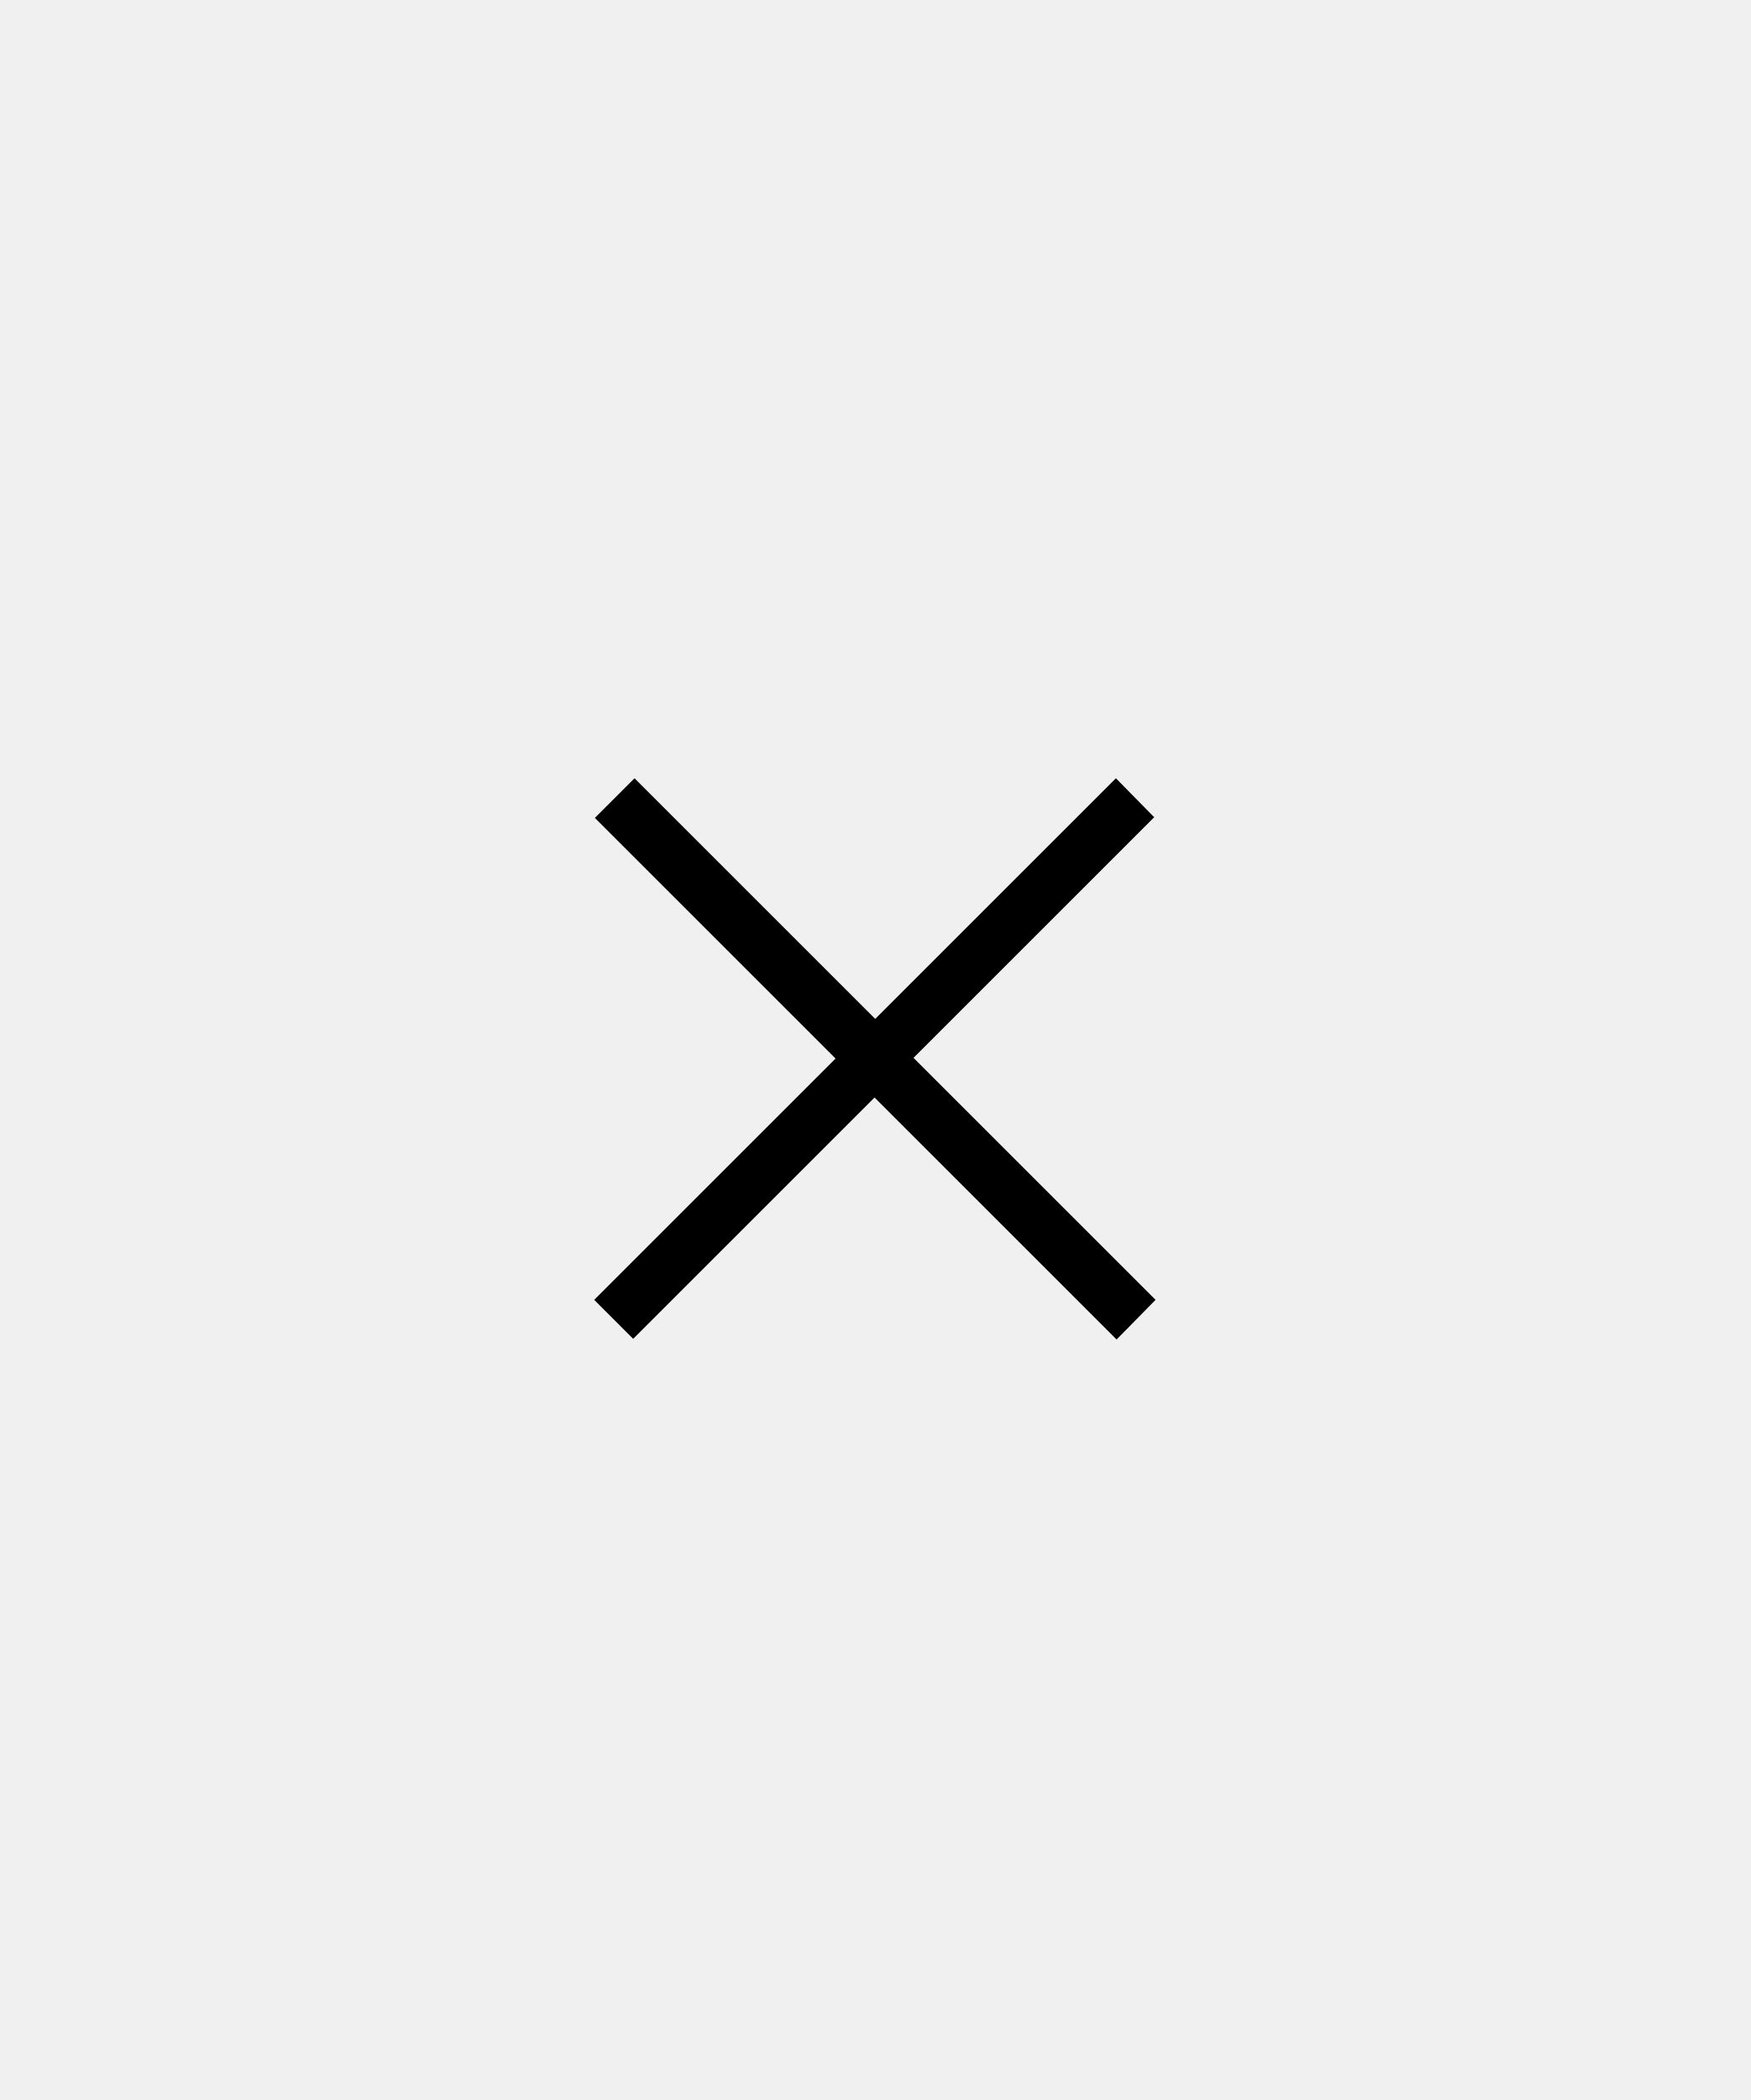
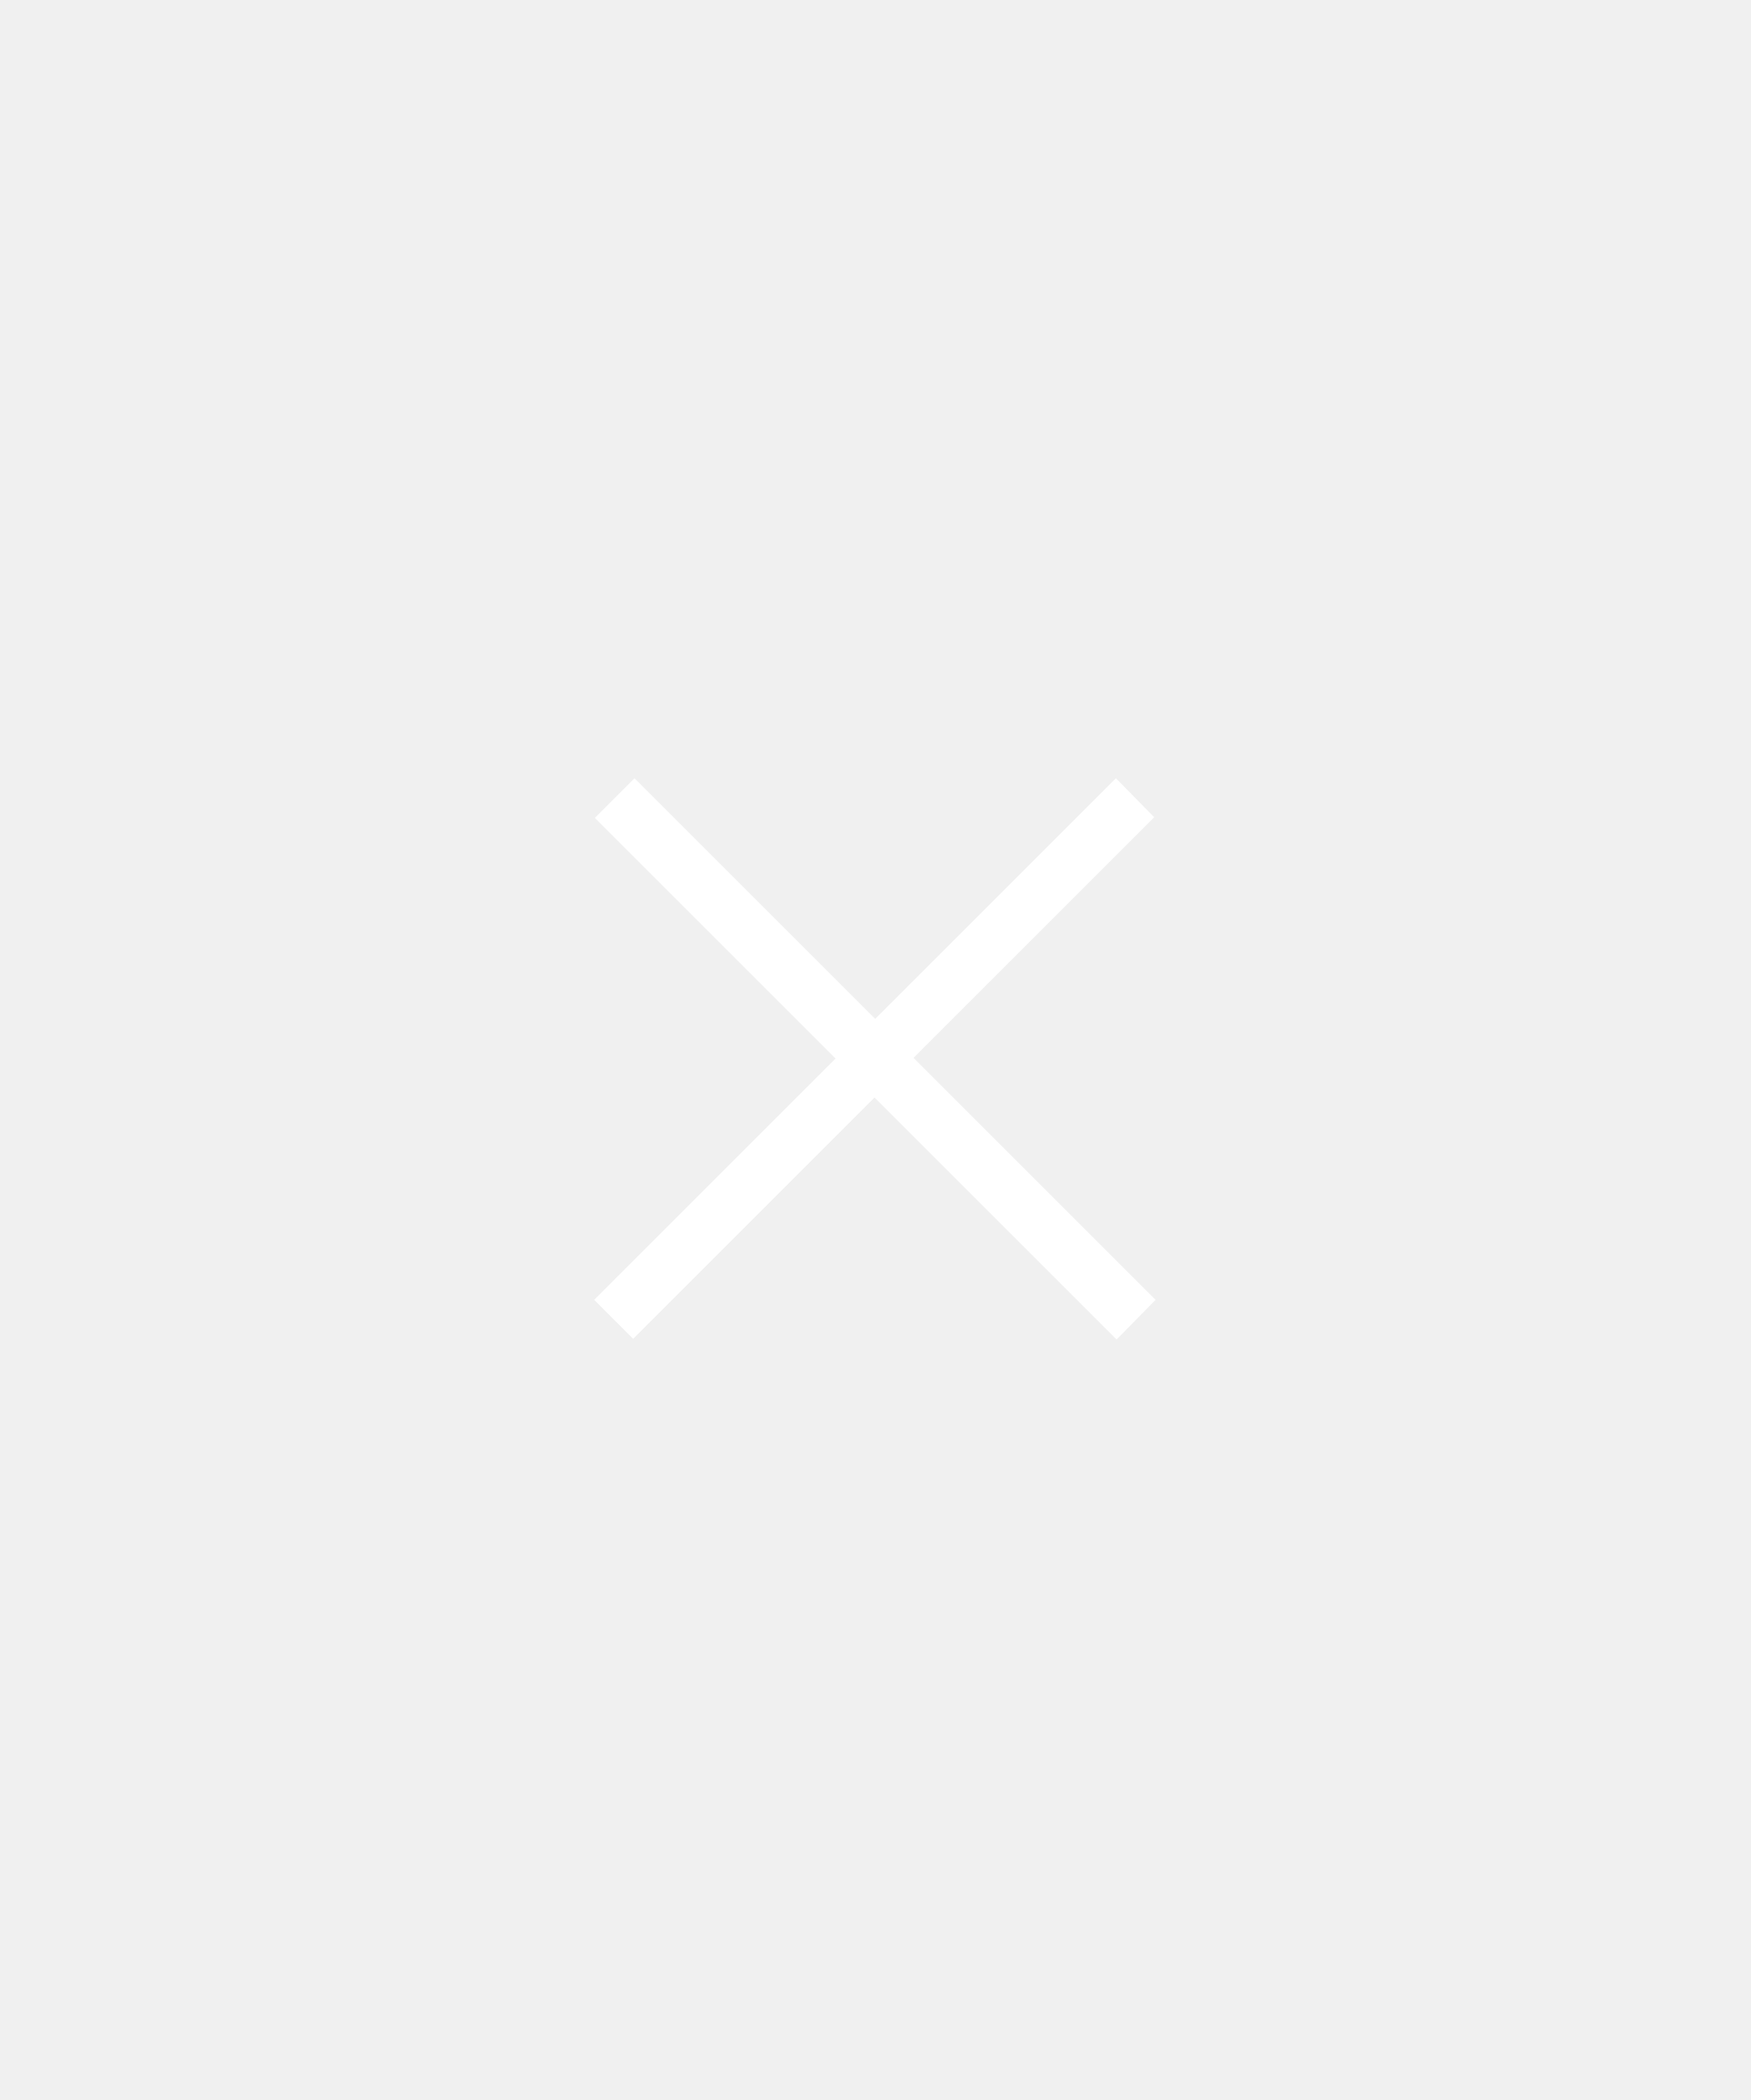
<svg xmlns="http://www.w3.org/2000/svg" width="500" height="600" id="svg2454" version="1.0">
  <g id="layer1">
-     <path style="font-size:431.924px;font-style:normal;font-weight:normal;fill:#000000;fill-opacity:1;stroke:none;stroke-width:1px;stroke-linecap:butt;stroke-linejoin:miter;stroke-opacity:1;font-family:Bitstream Vera Sans" d="M 169.727,371.387 L 238.672,302.441 L 169.922,233.691 L 181.25,222.363 L 250,291.113 L 318.75,222.363 L 329.688,233.496 L 260.938,302.246 L 330.078,371.387 L 318.945,382.715 L 249.805,313.574 L 180.859,382.52 L 169.727,371.387 z" id="text2464" />
+     <path style="font-size:431.924px;font-style:normal;font-weight:normal;fill:#ffffff;fill-opacity:1;stroke:none;stroke-width:4px;stroke-linecap:butt;stroke-linejoin:miter;stroke-opacity:1;font-family:Bitstream Vera Sans" d="M 169.727,371.387 L 238.672,302.441 L 169.922,233.691 L 181.25,222.363 L 250,291.113 L 318.75,222.363 L 329.688,233.496 L 260.938,302.246 L 330.078,371.387 L 318.945,382.715 L 249.805,313.574 L 180.859,382.52 L 169.727,371.387 z" id="text2464" />
  </g>
</svg>
